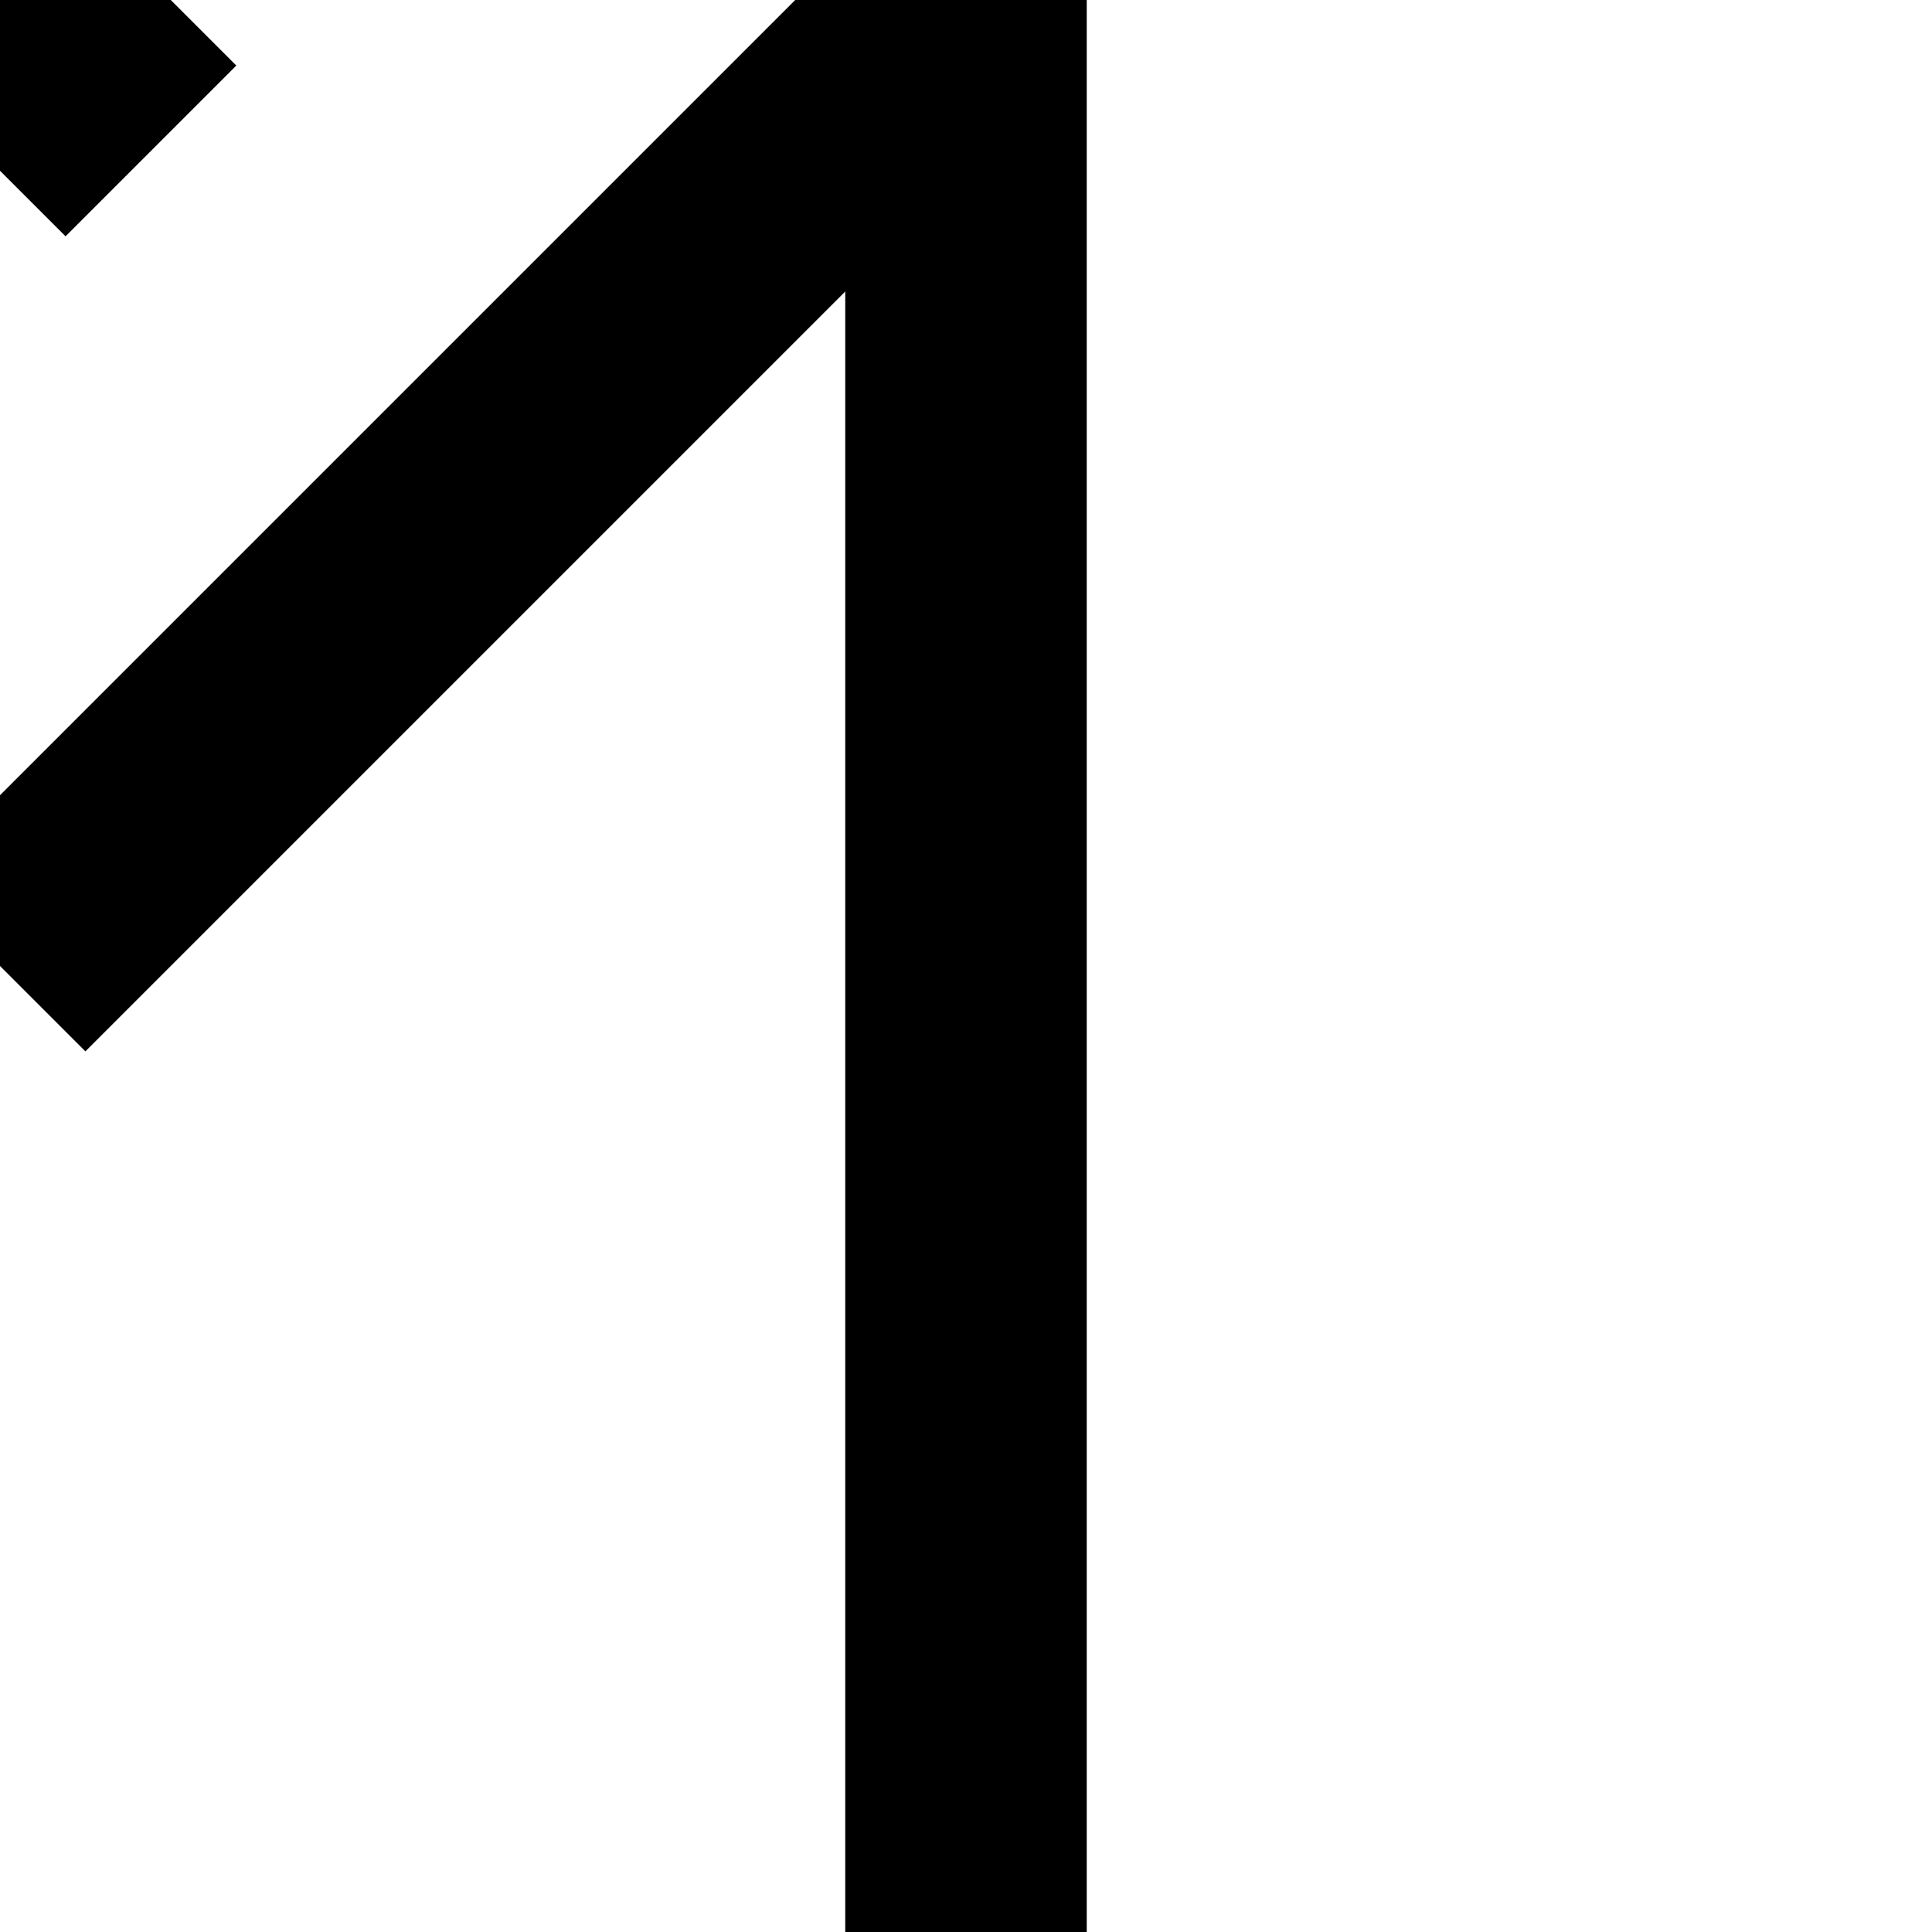
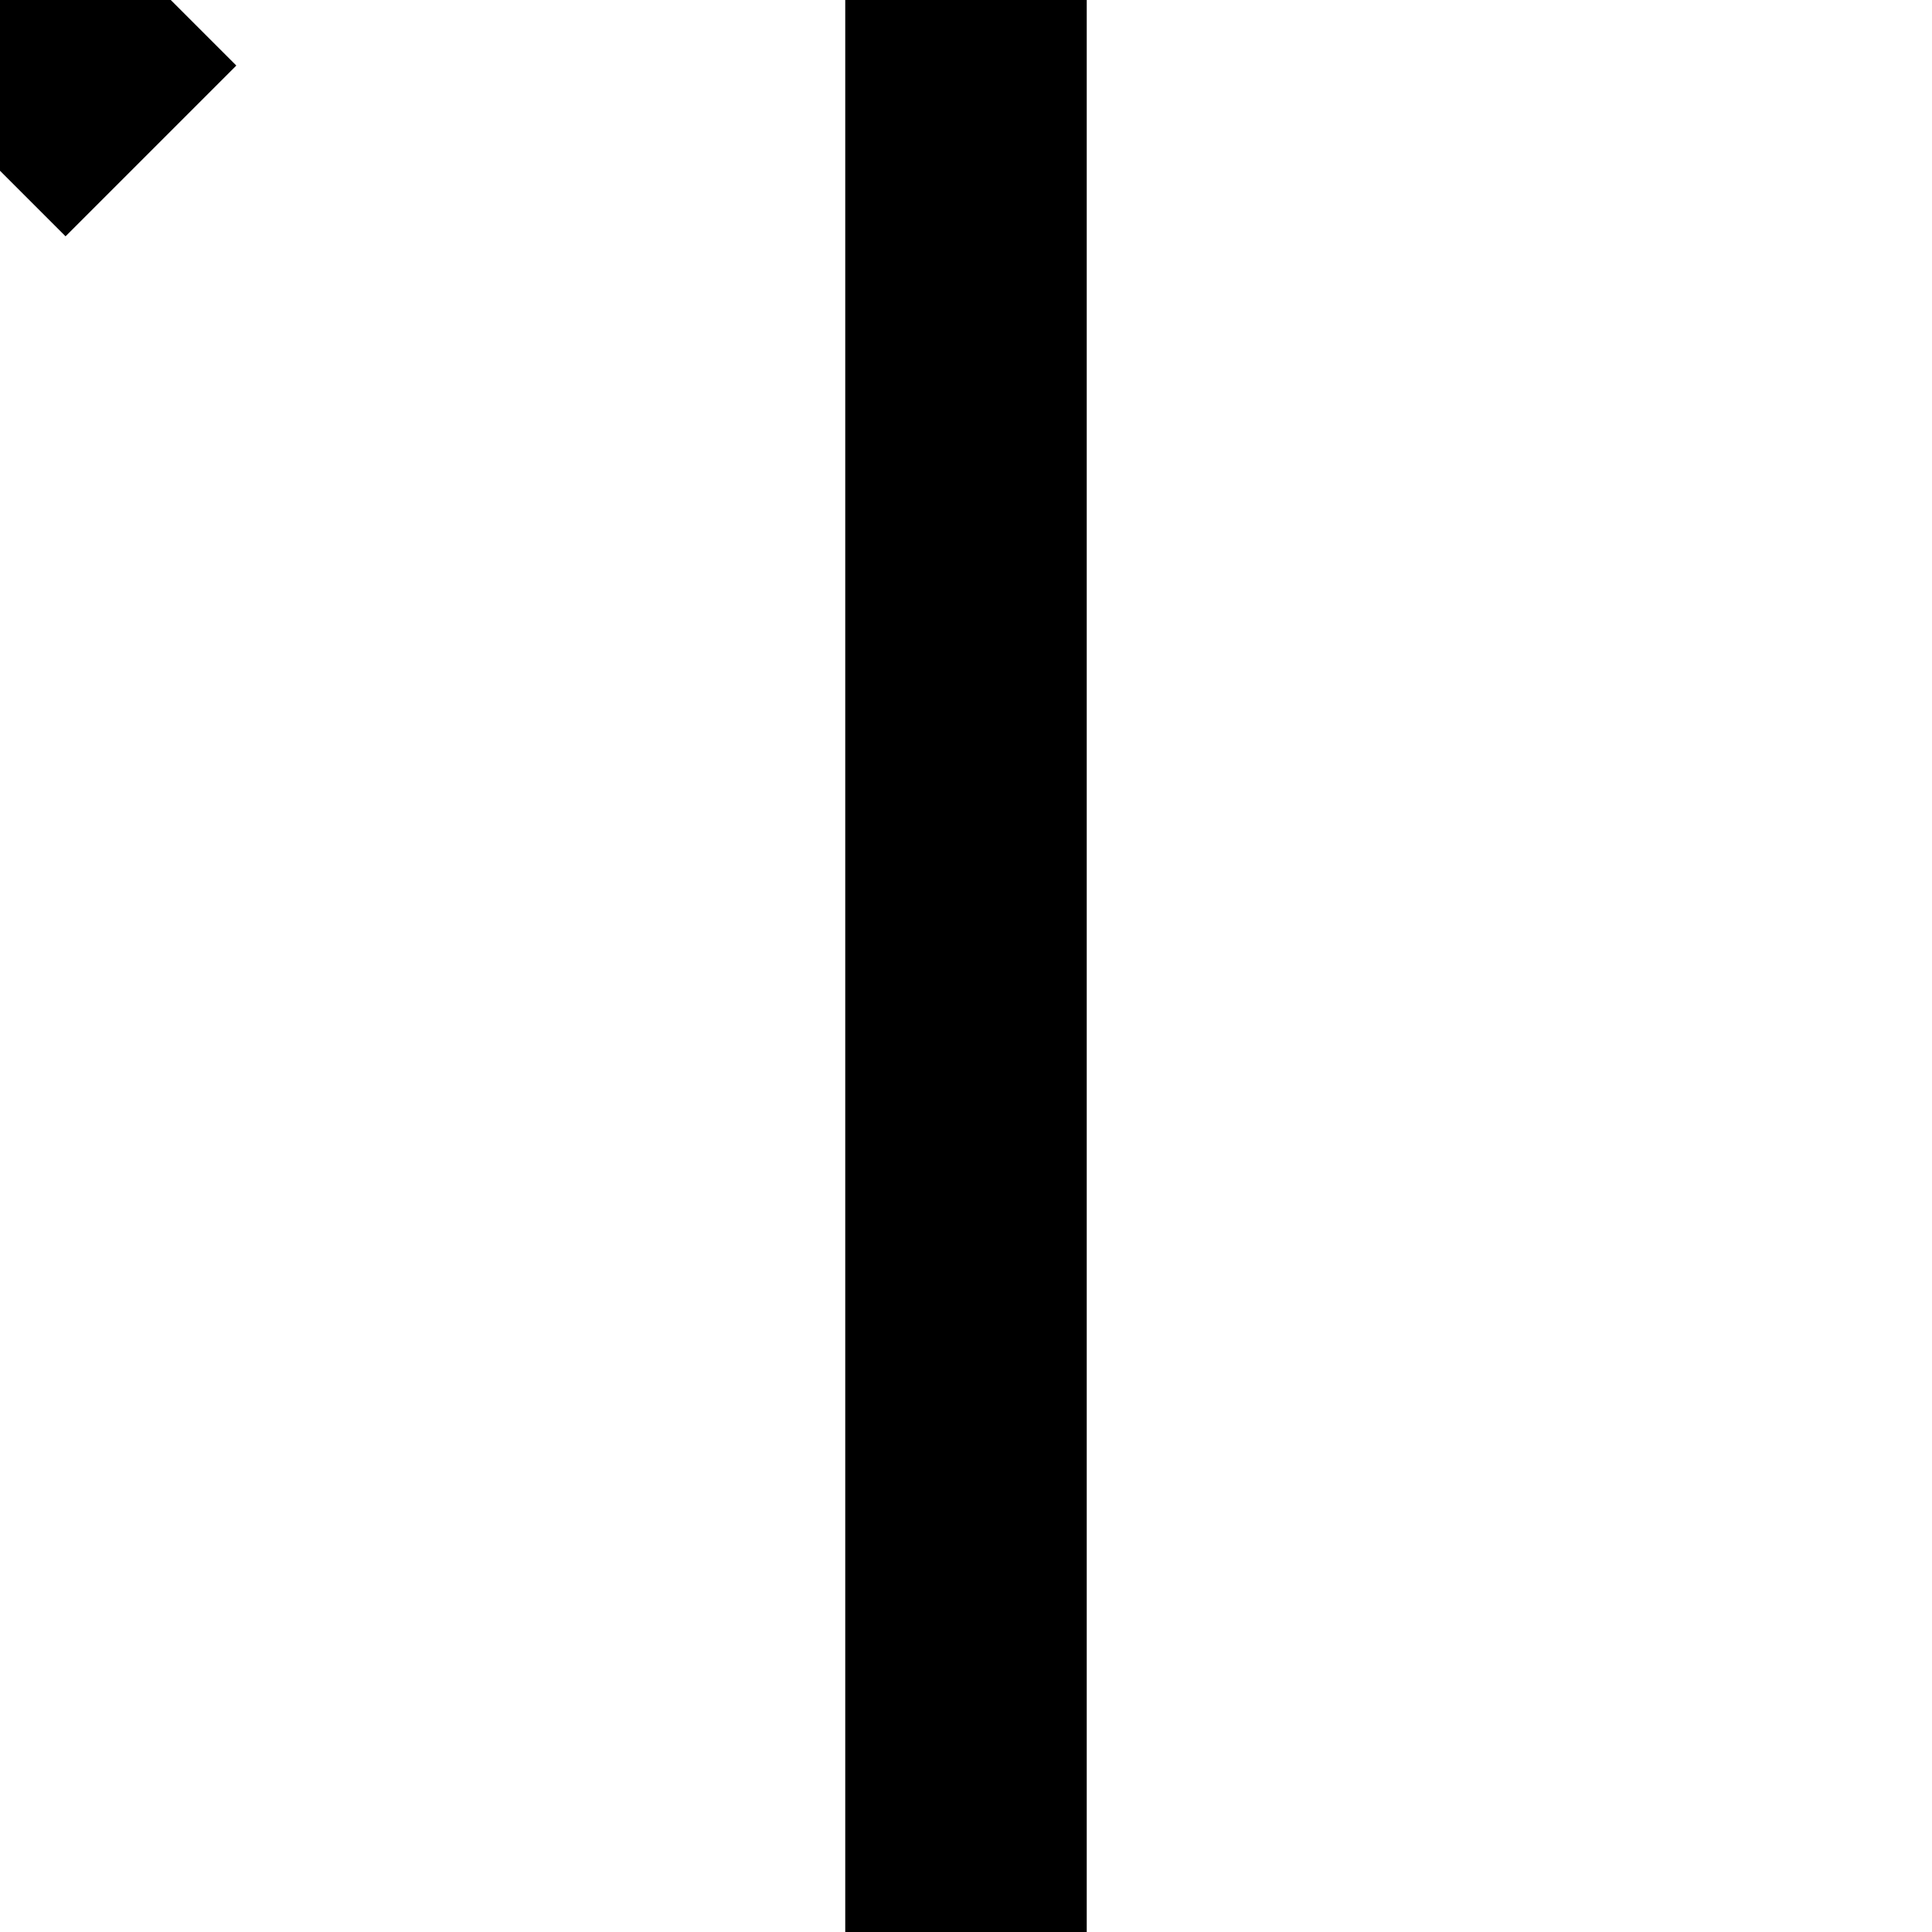
<svg xmlns="http://www.w3.org/2000/svg" width="512" height="512" viewBox="0 0 135.467 135.467" version="1.1" id="svg8">
  <defs id="defs2" />
  <g id="layer1" transform="translate(0,-161.5333)">
    <path style="fill:none;fill-rule:evenodd;stroke:#000000;stroke-width:16.933;stroke-linecap:square;stroke-linejoin:miter;stroke-opacity:1;stroke-miterlimit:4;stroke-dasharray:none" d="M 67.733,161.533 V 297" id="path4561" />
  </g>
  <defs id="defs2" />
  <path id="path4597" d="M 10.583,10.583 -4.233,-4.233" style="fill:none;fill-rule:evenodd;stroke:#000000;stroke-width:16.933;stroke-linecap:butt;stroke-linejoin:miter;stroke-miterlimit:4;stroke-dasharray:none;stroke-opacity:1" />
-   <path style="fill:none;fill-rule:evenodd;stroke:#000000;stroke-width:16.933;stroke-linecap:butt;stroke-linejoin:miter;stroke-opacity:1;stroke-miterlimit:4;stroke-dasharray:none" d="M 0,67.733 67.733,2.5999998e-6" id="path5042" />
</svg>
